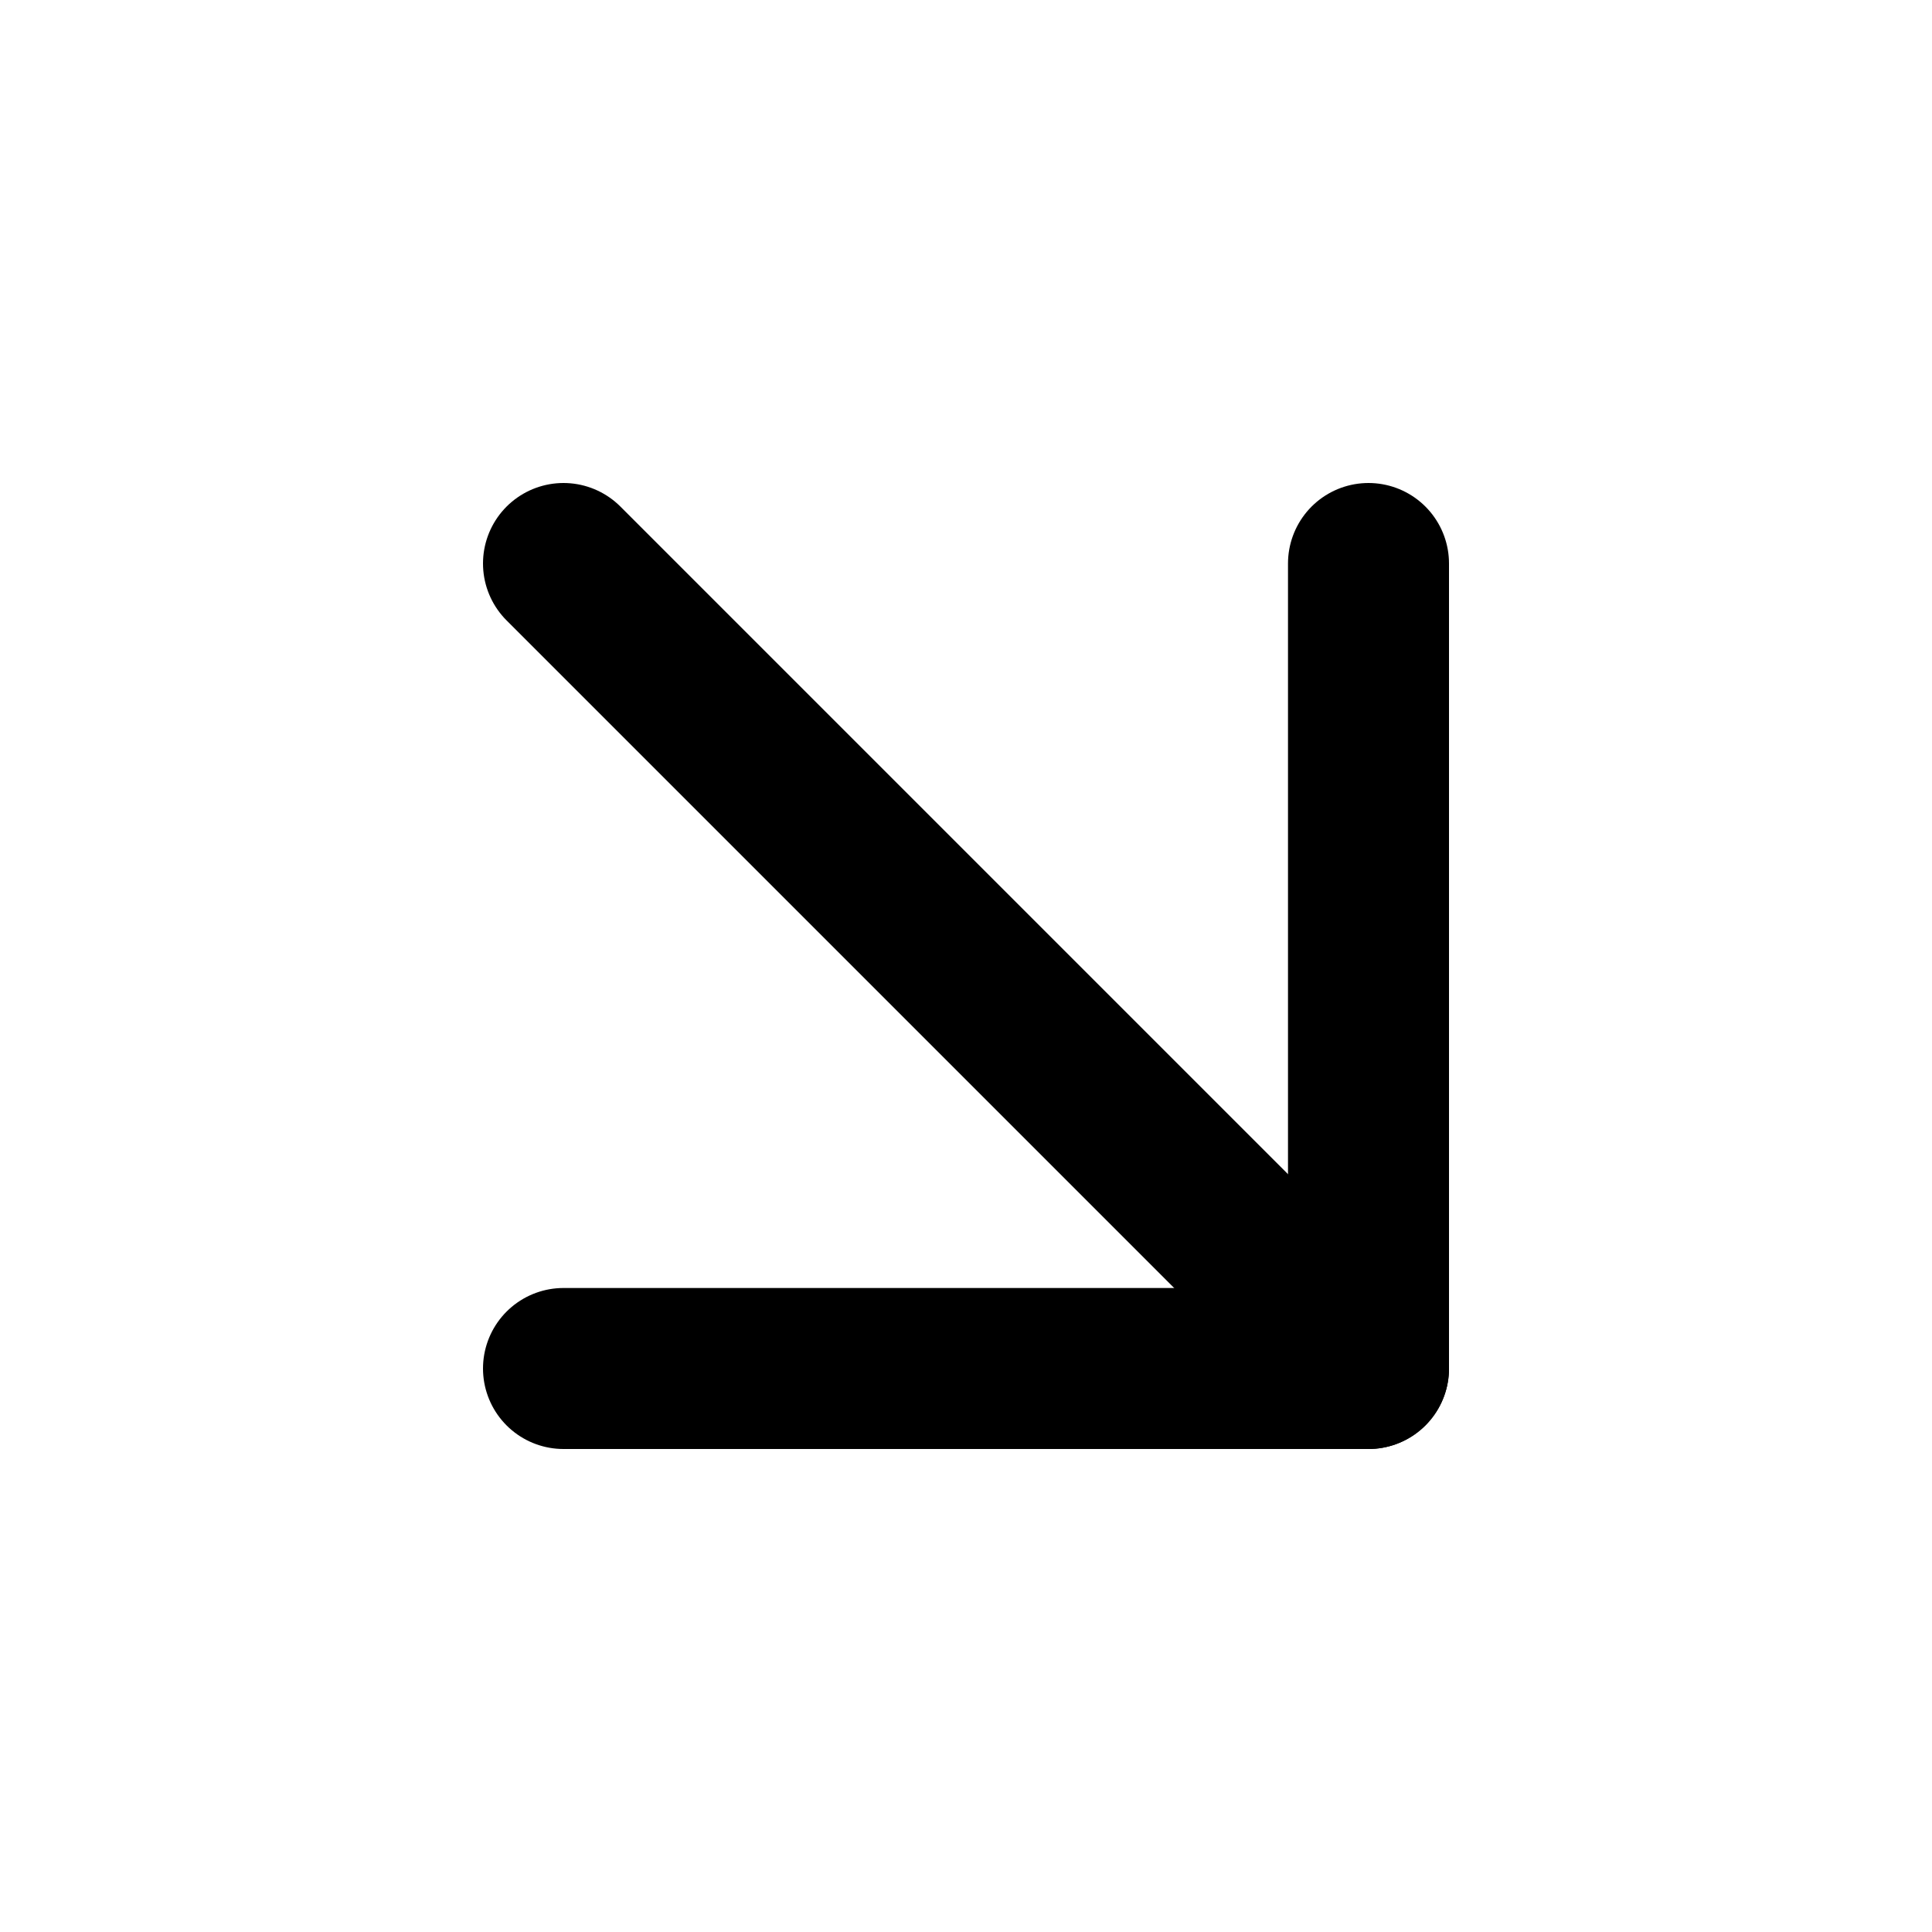
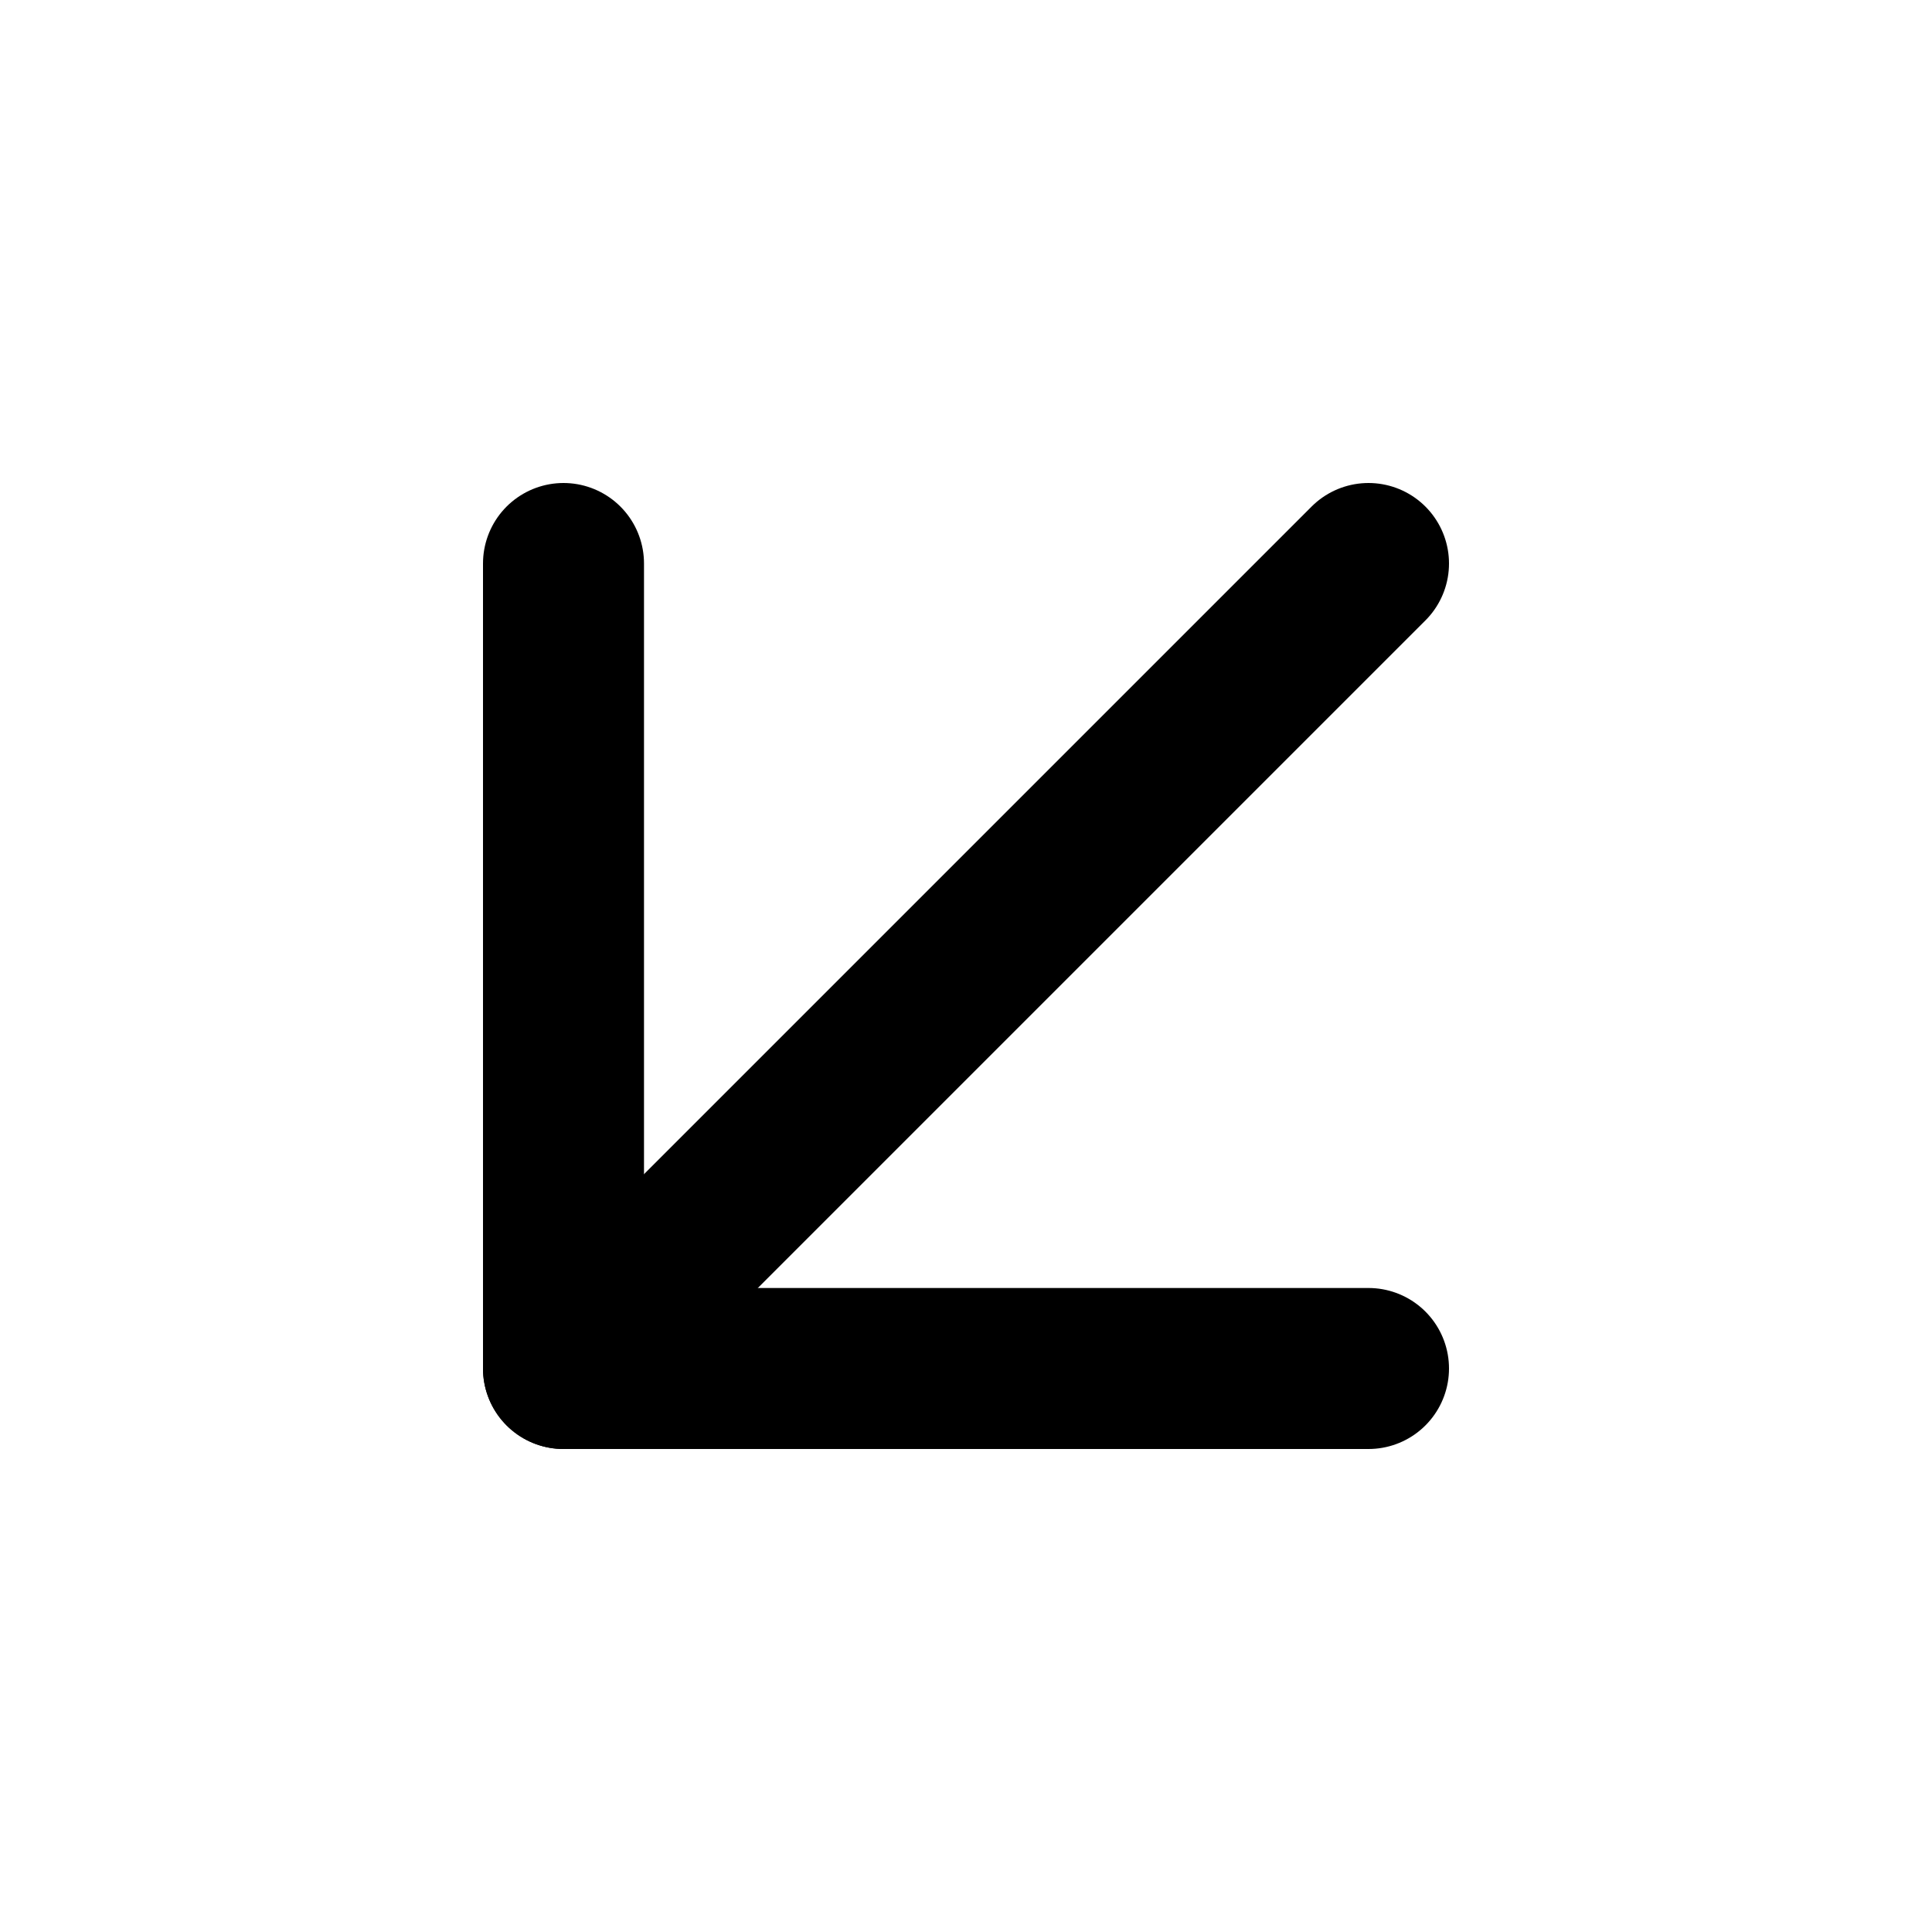
<svg xmlns="http://www.w3.org/2000/svg" width="24" height="24" viewBox="0 0 24 24" fill="none" stroke="currentColor" stroke-width="2" stroke-linecap="round" stroke-linejoin="round">
-   <line x1="7" y1="7" x2="17" y2="17" />
-   <polyline points="17 7 17 17 7 17" />
+   <line x1="17" y1="7" x2="7" y2="17" />
+   <polyline points="17 17 7 17 7 7" />
</svg>
